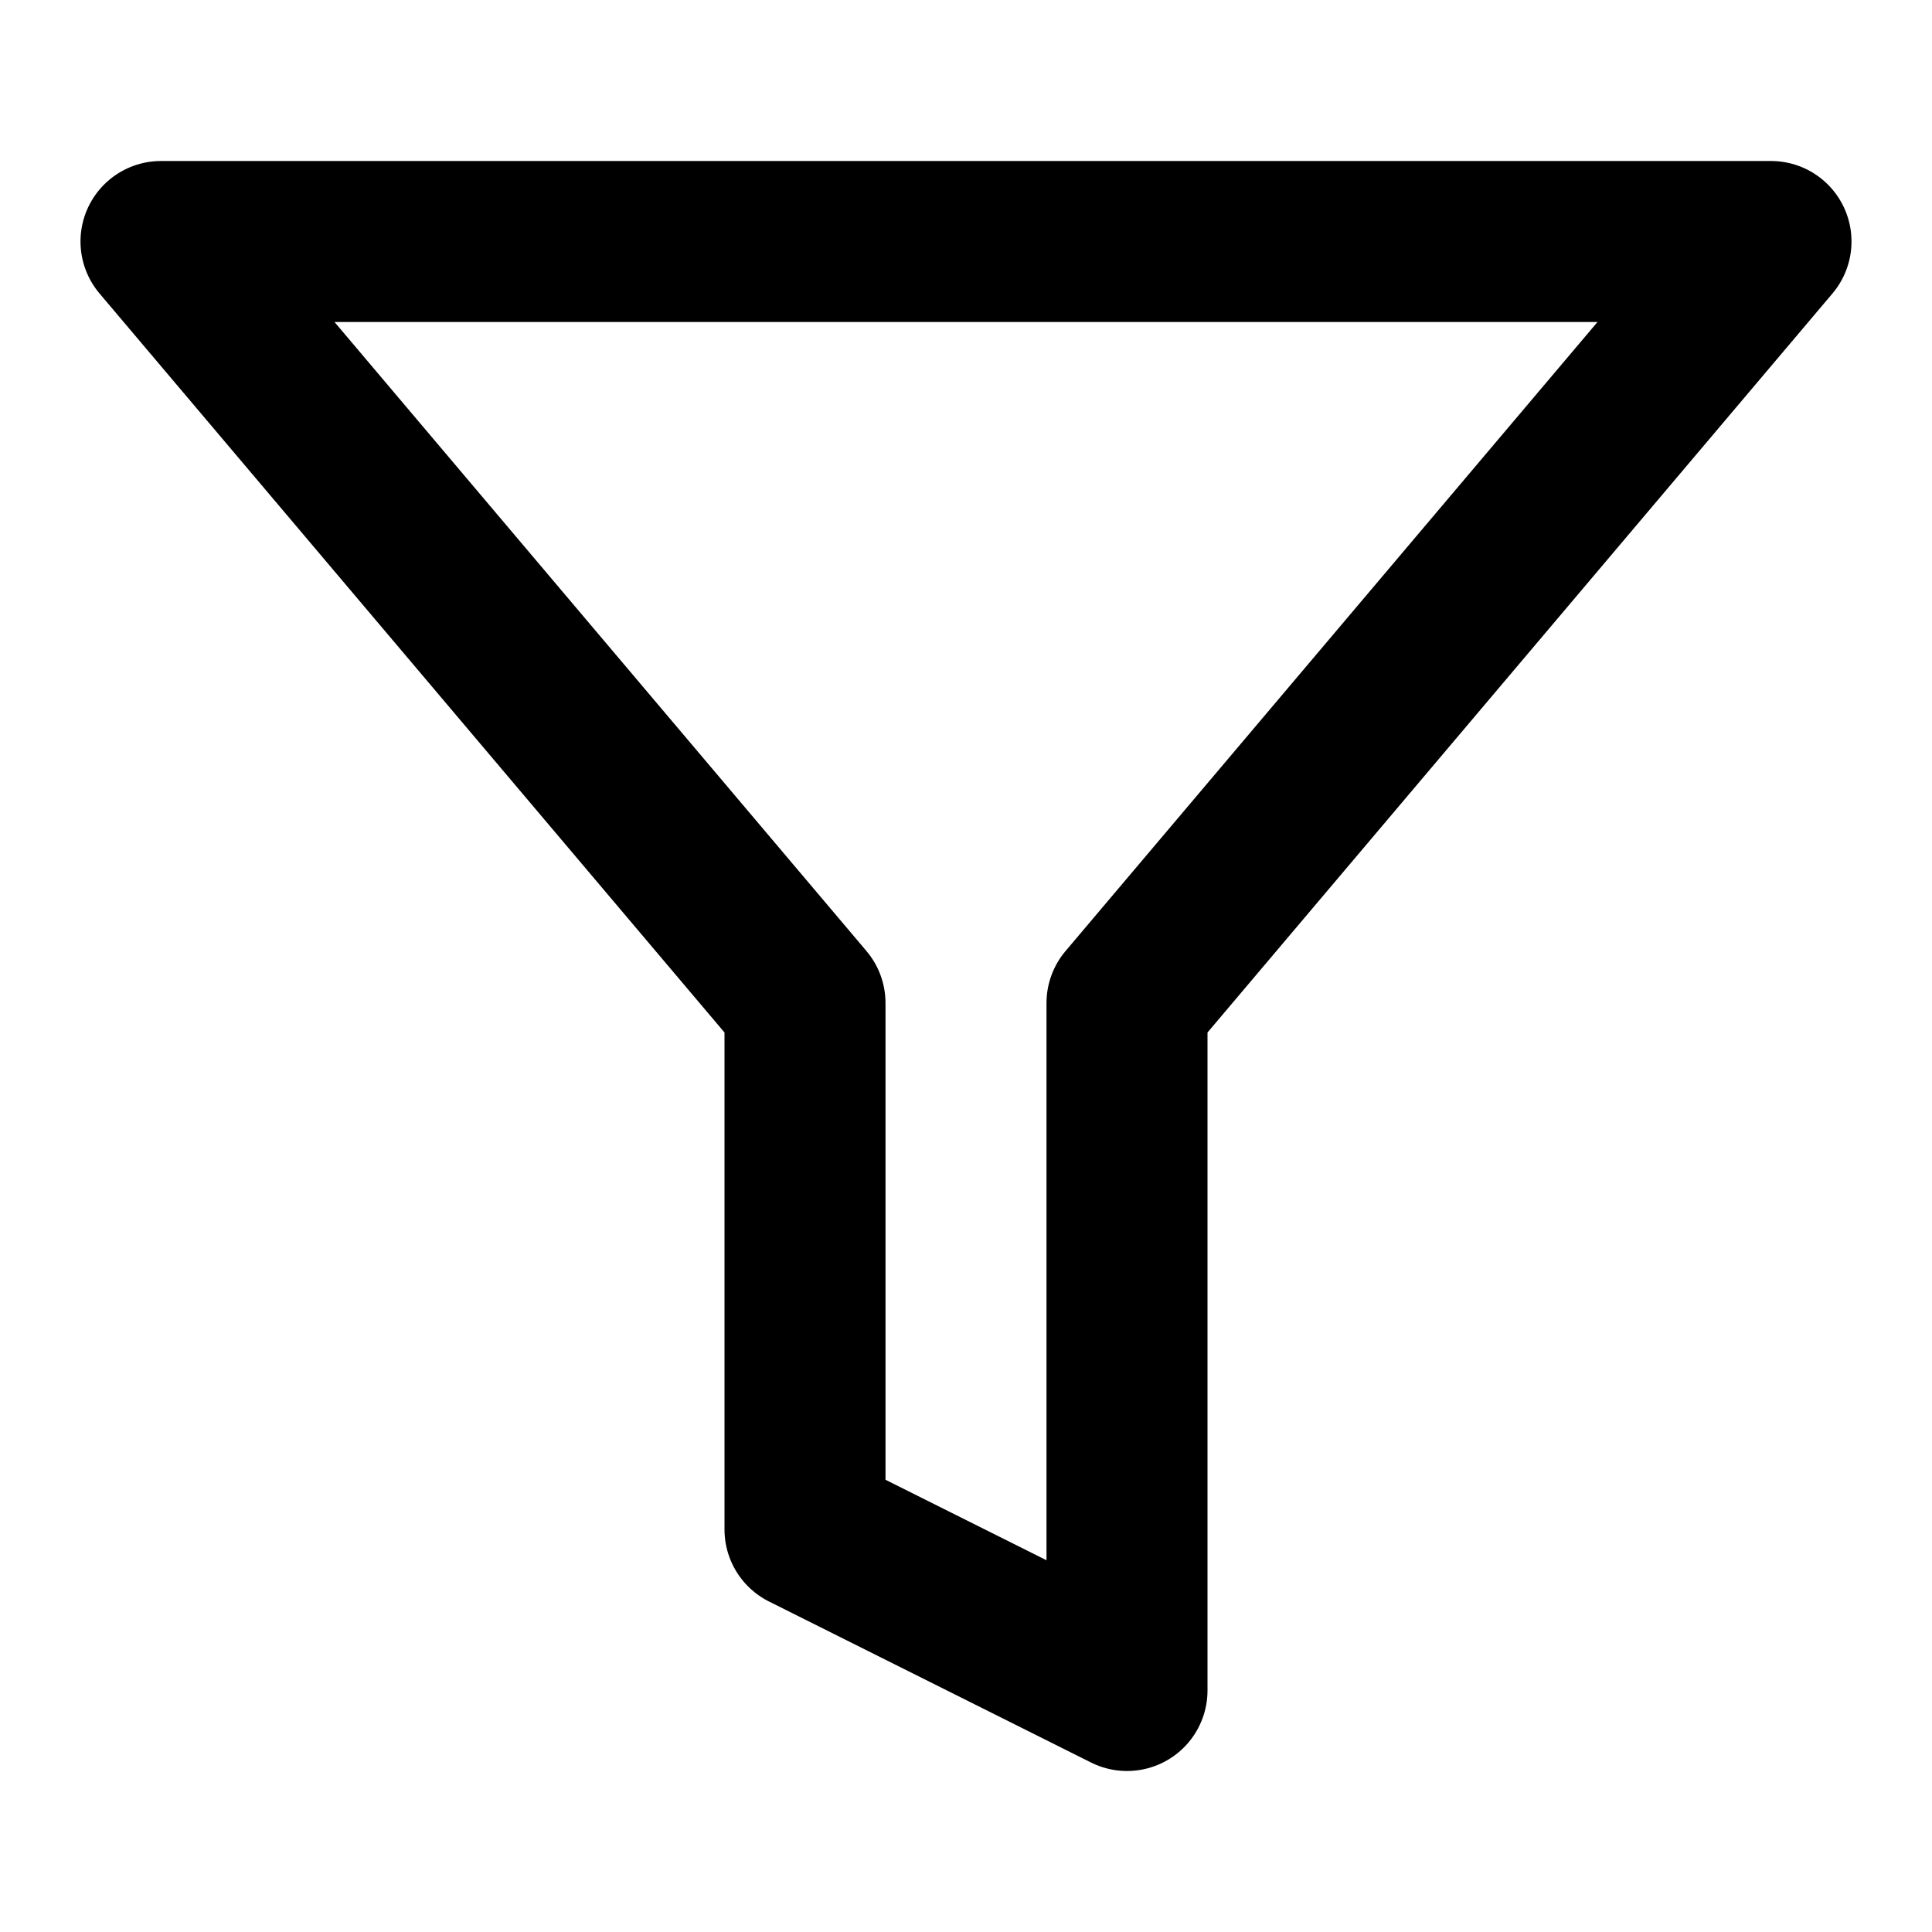
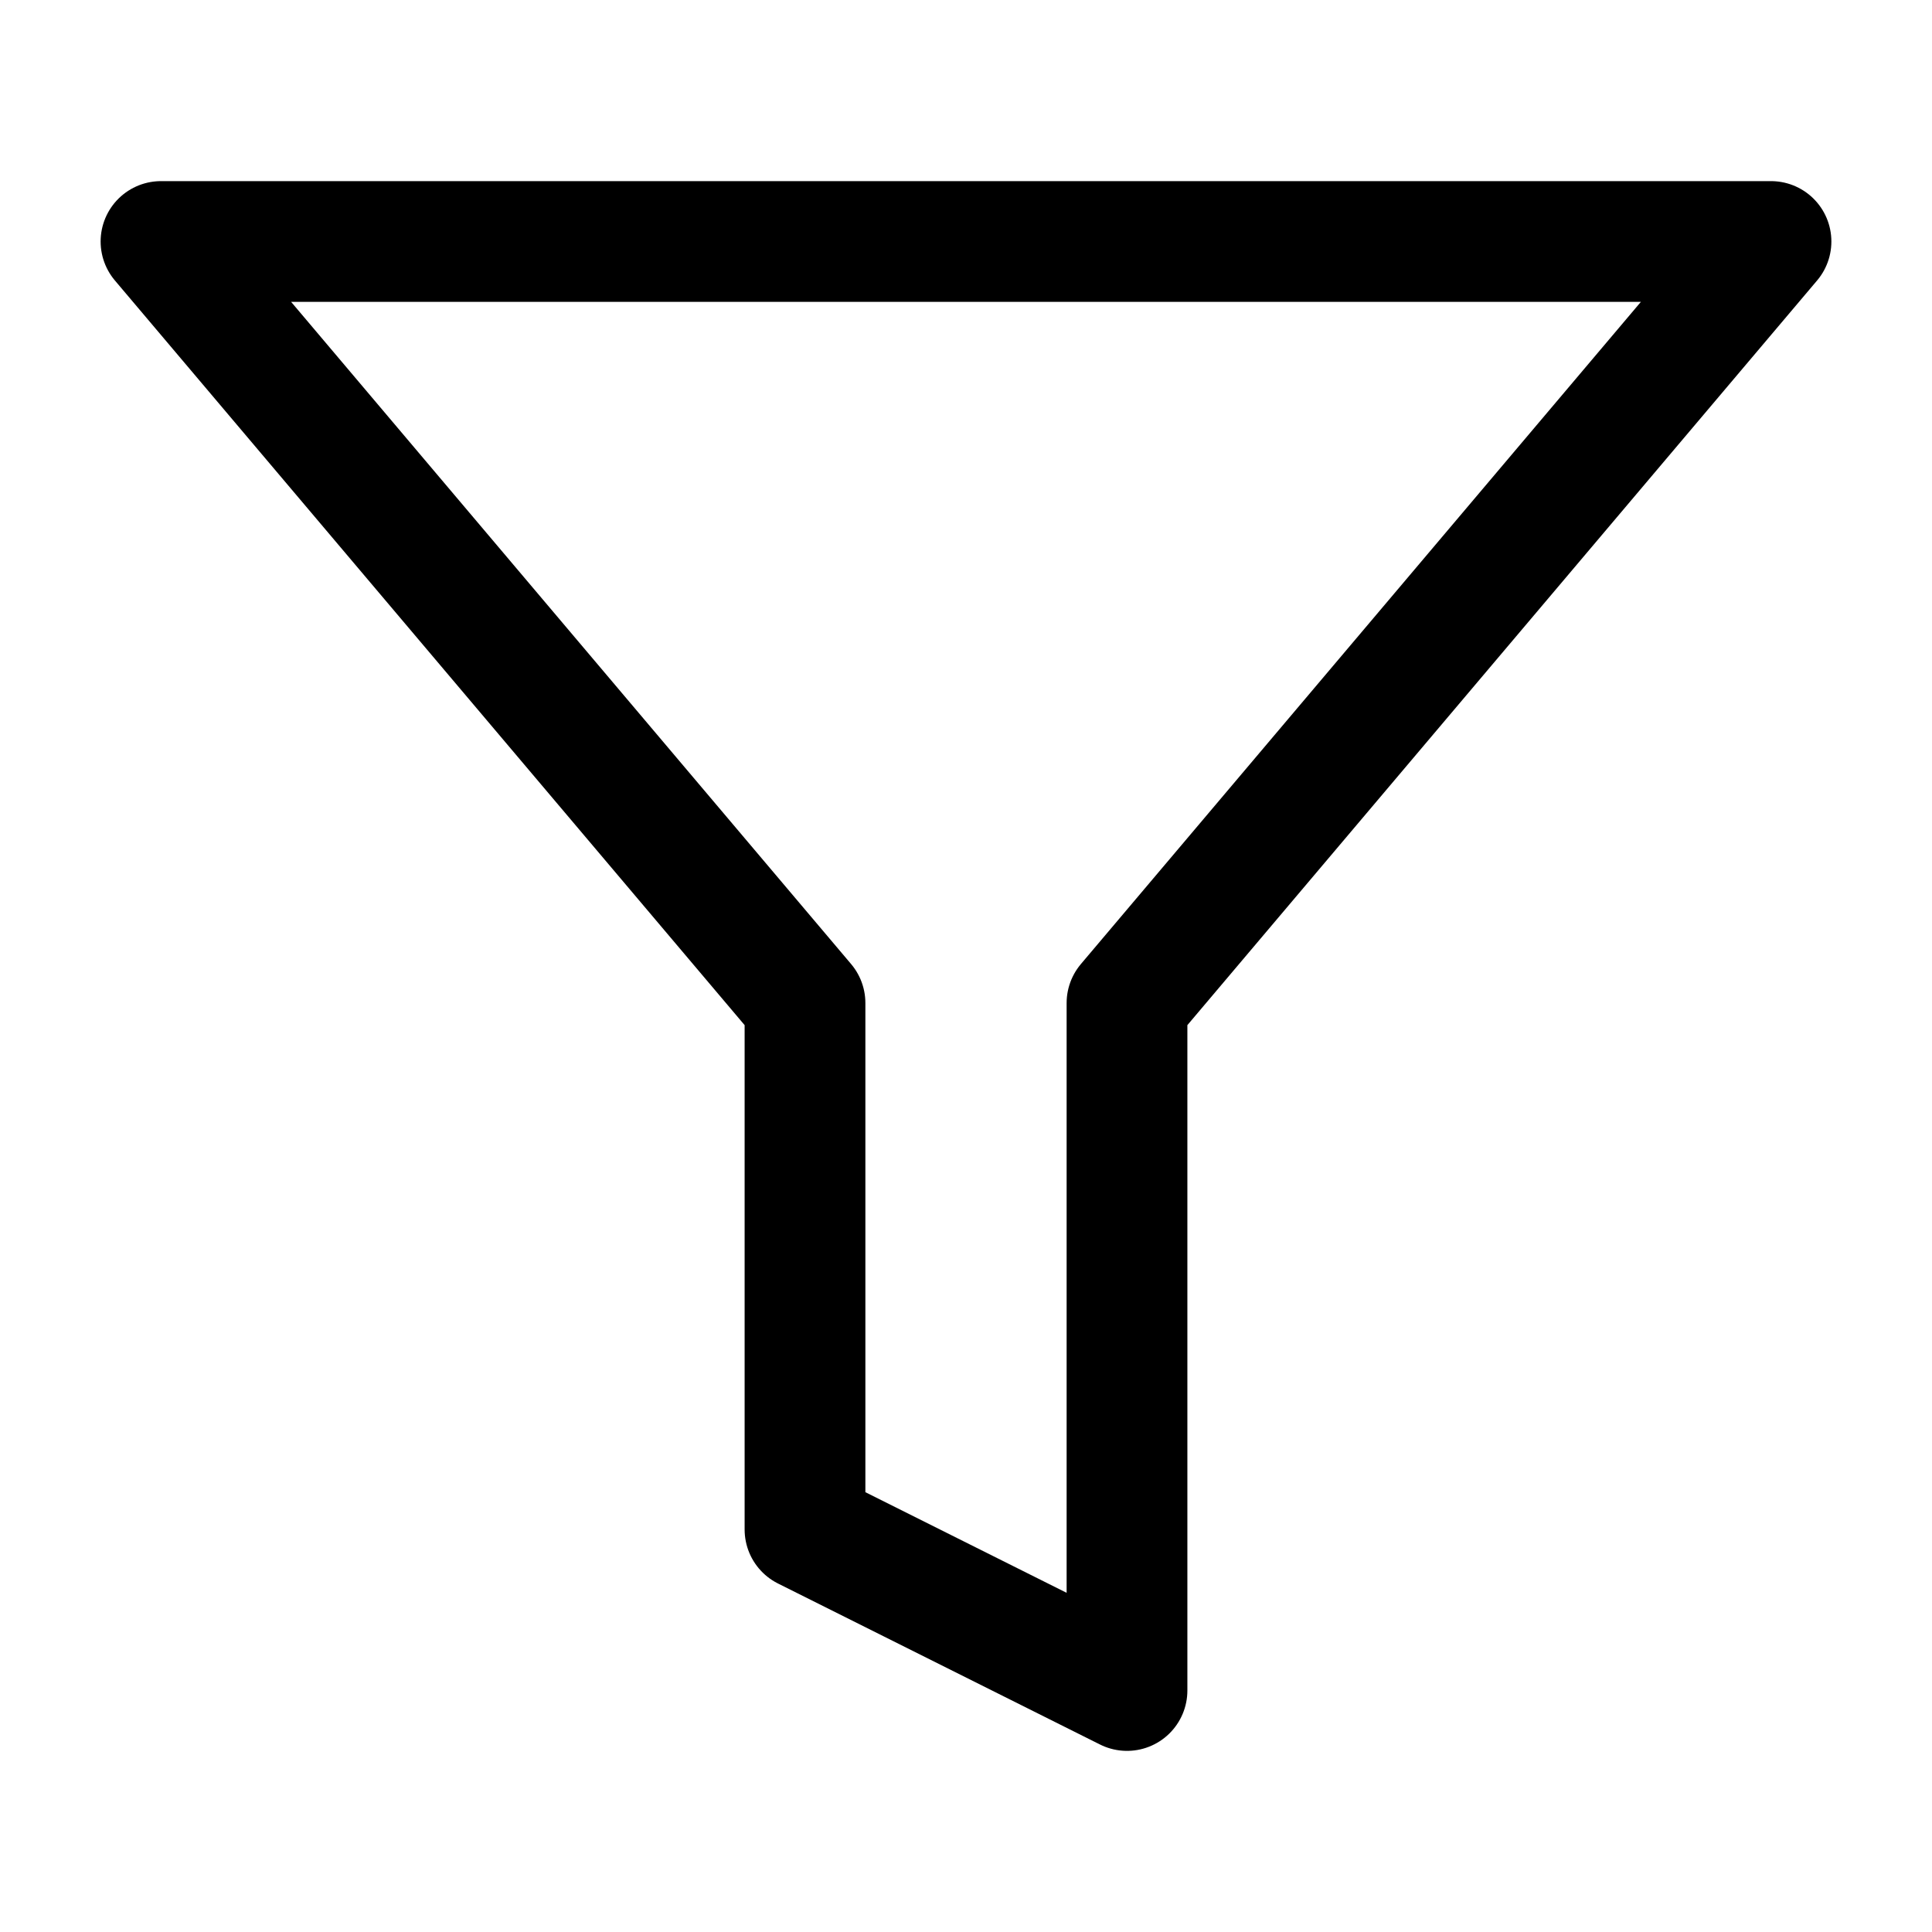
<svg xmlns="http://www.w3.org/2000/svg" width="24" height="24" viewBox="0 0 24 24" fill="none">
-   <path d="M22 3H2L10 12.46V19L14 21V12.46L22 3Z" stroke="black" stroke-width="2" stroke-linecap="round" stroke-linejoin="round" />
+   <path d="M22 3H2L10 12.46V19L14 21V12.46L22 3Z" stroke="black" stroke-width="1.5" stroke-linecap="round" stroke-linejoin="round" />
</svg>
